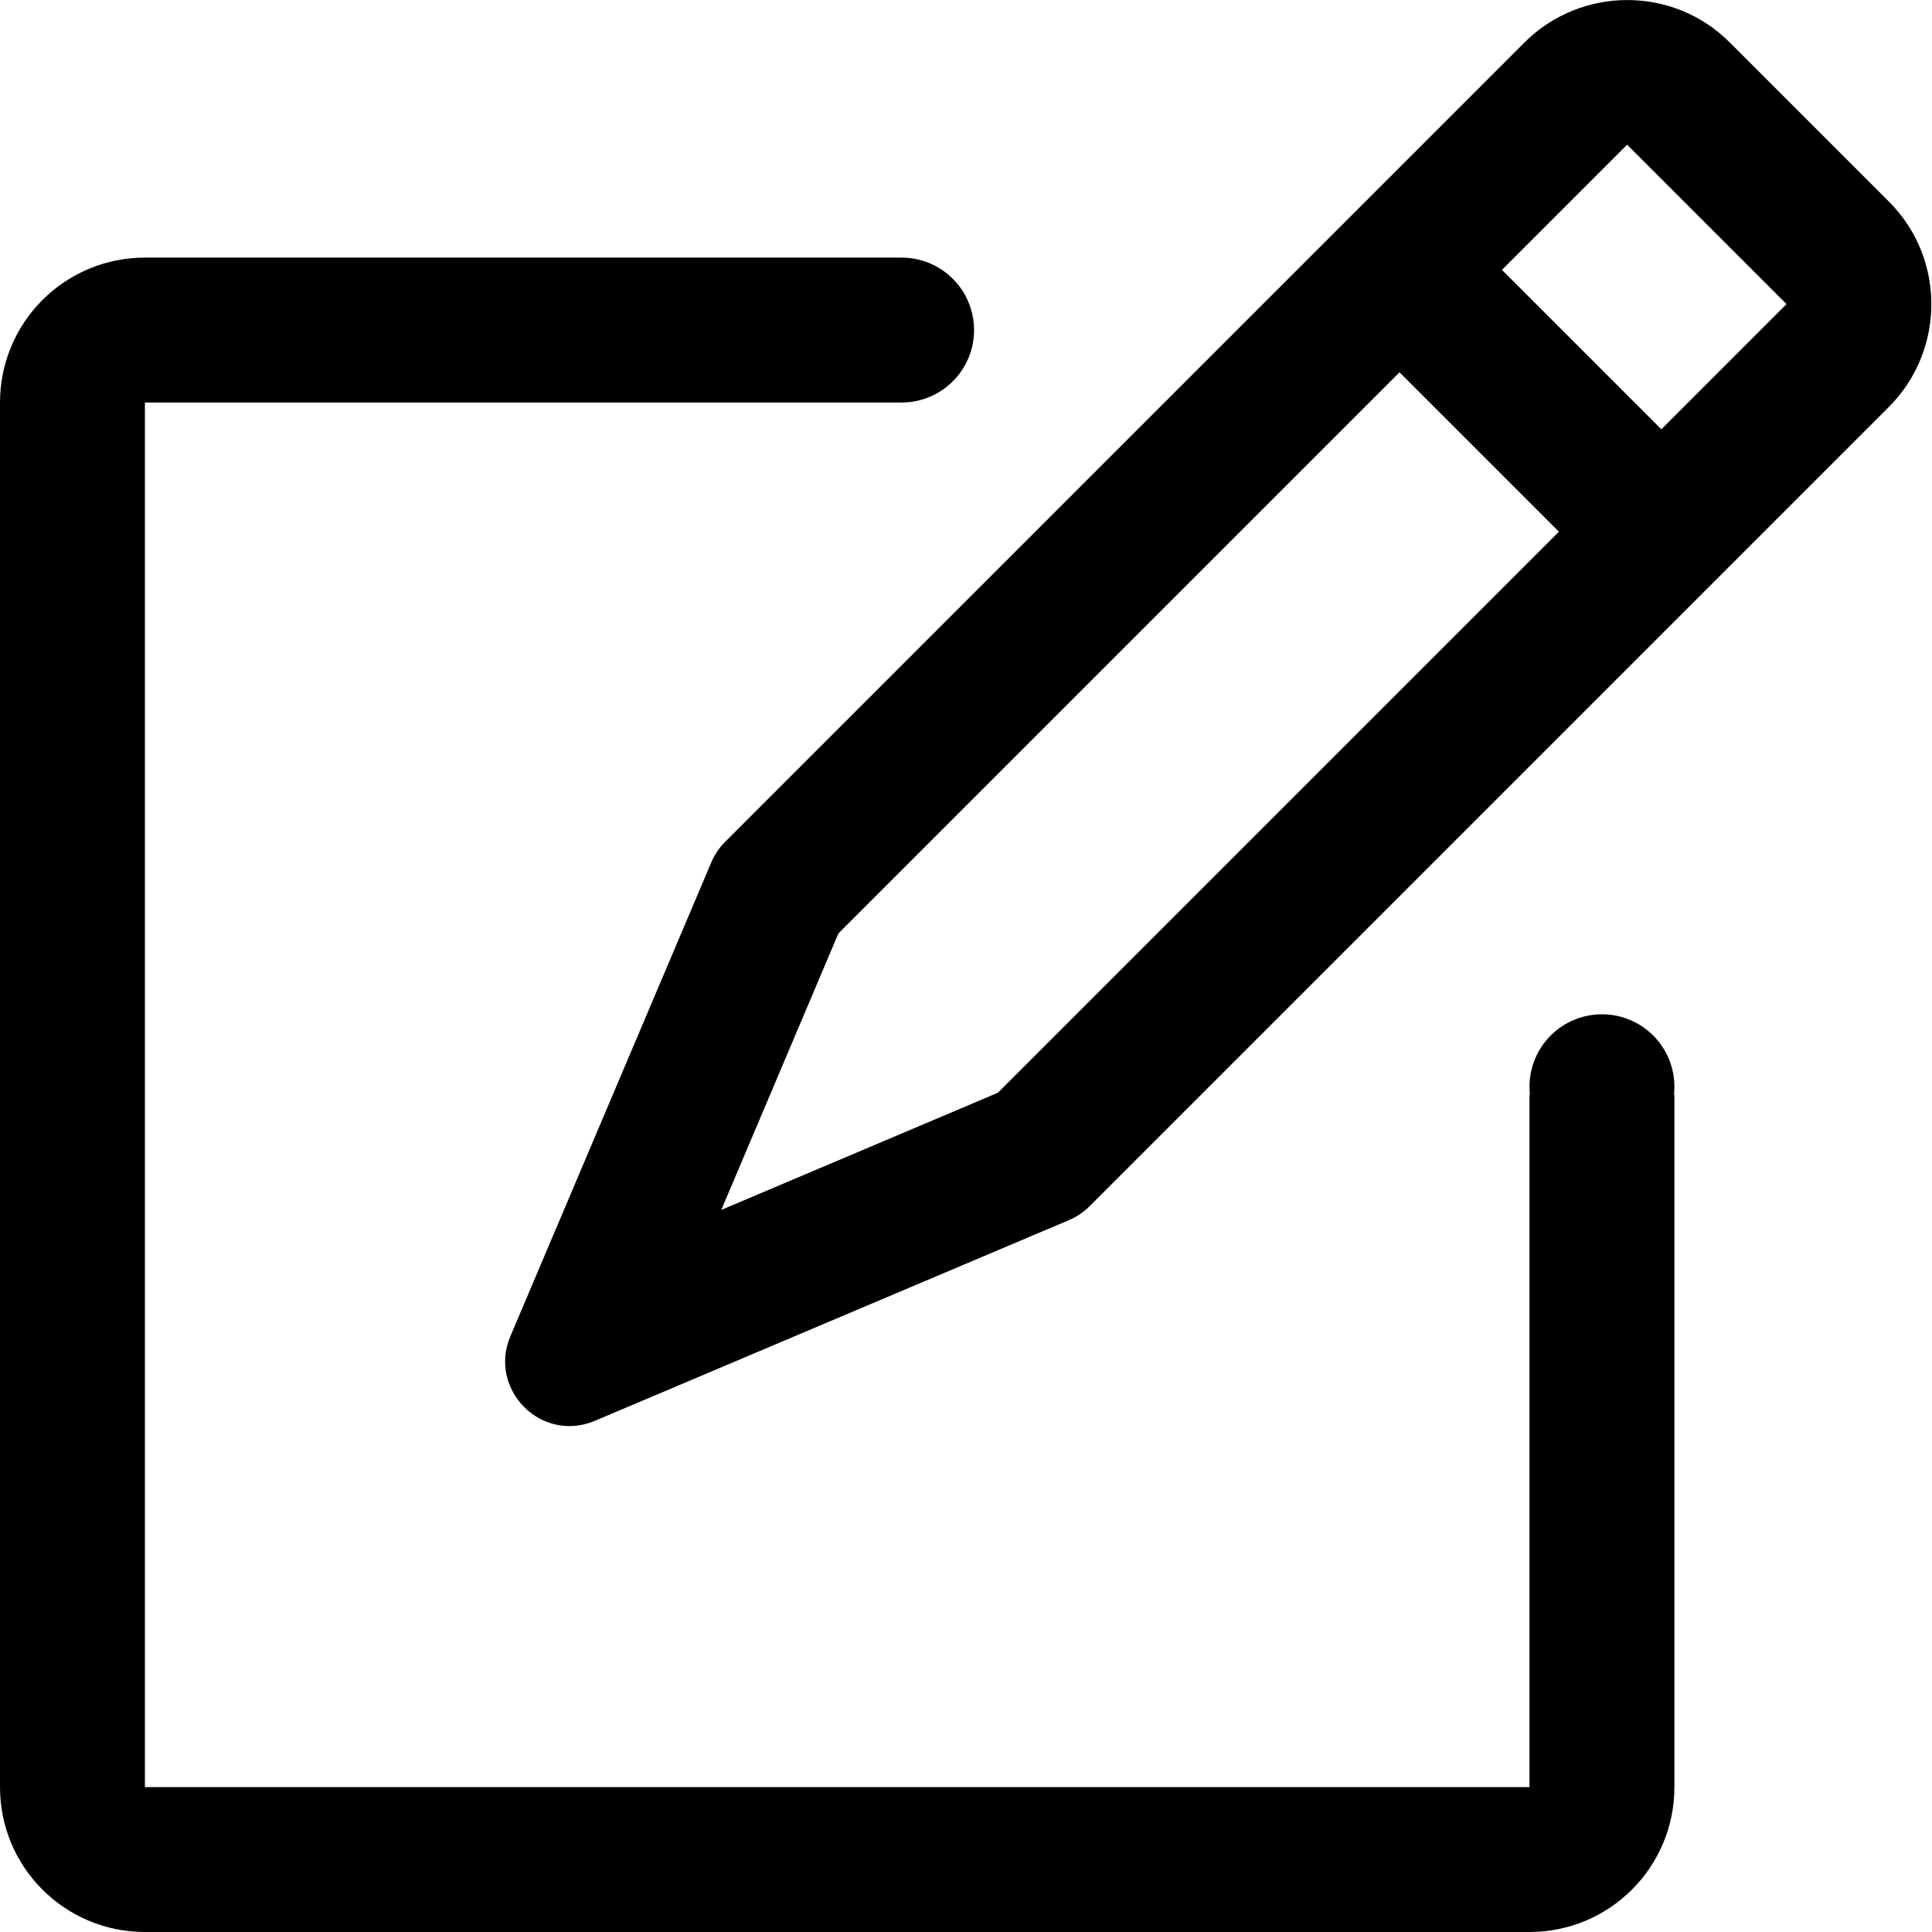
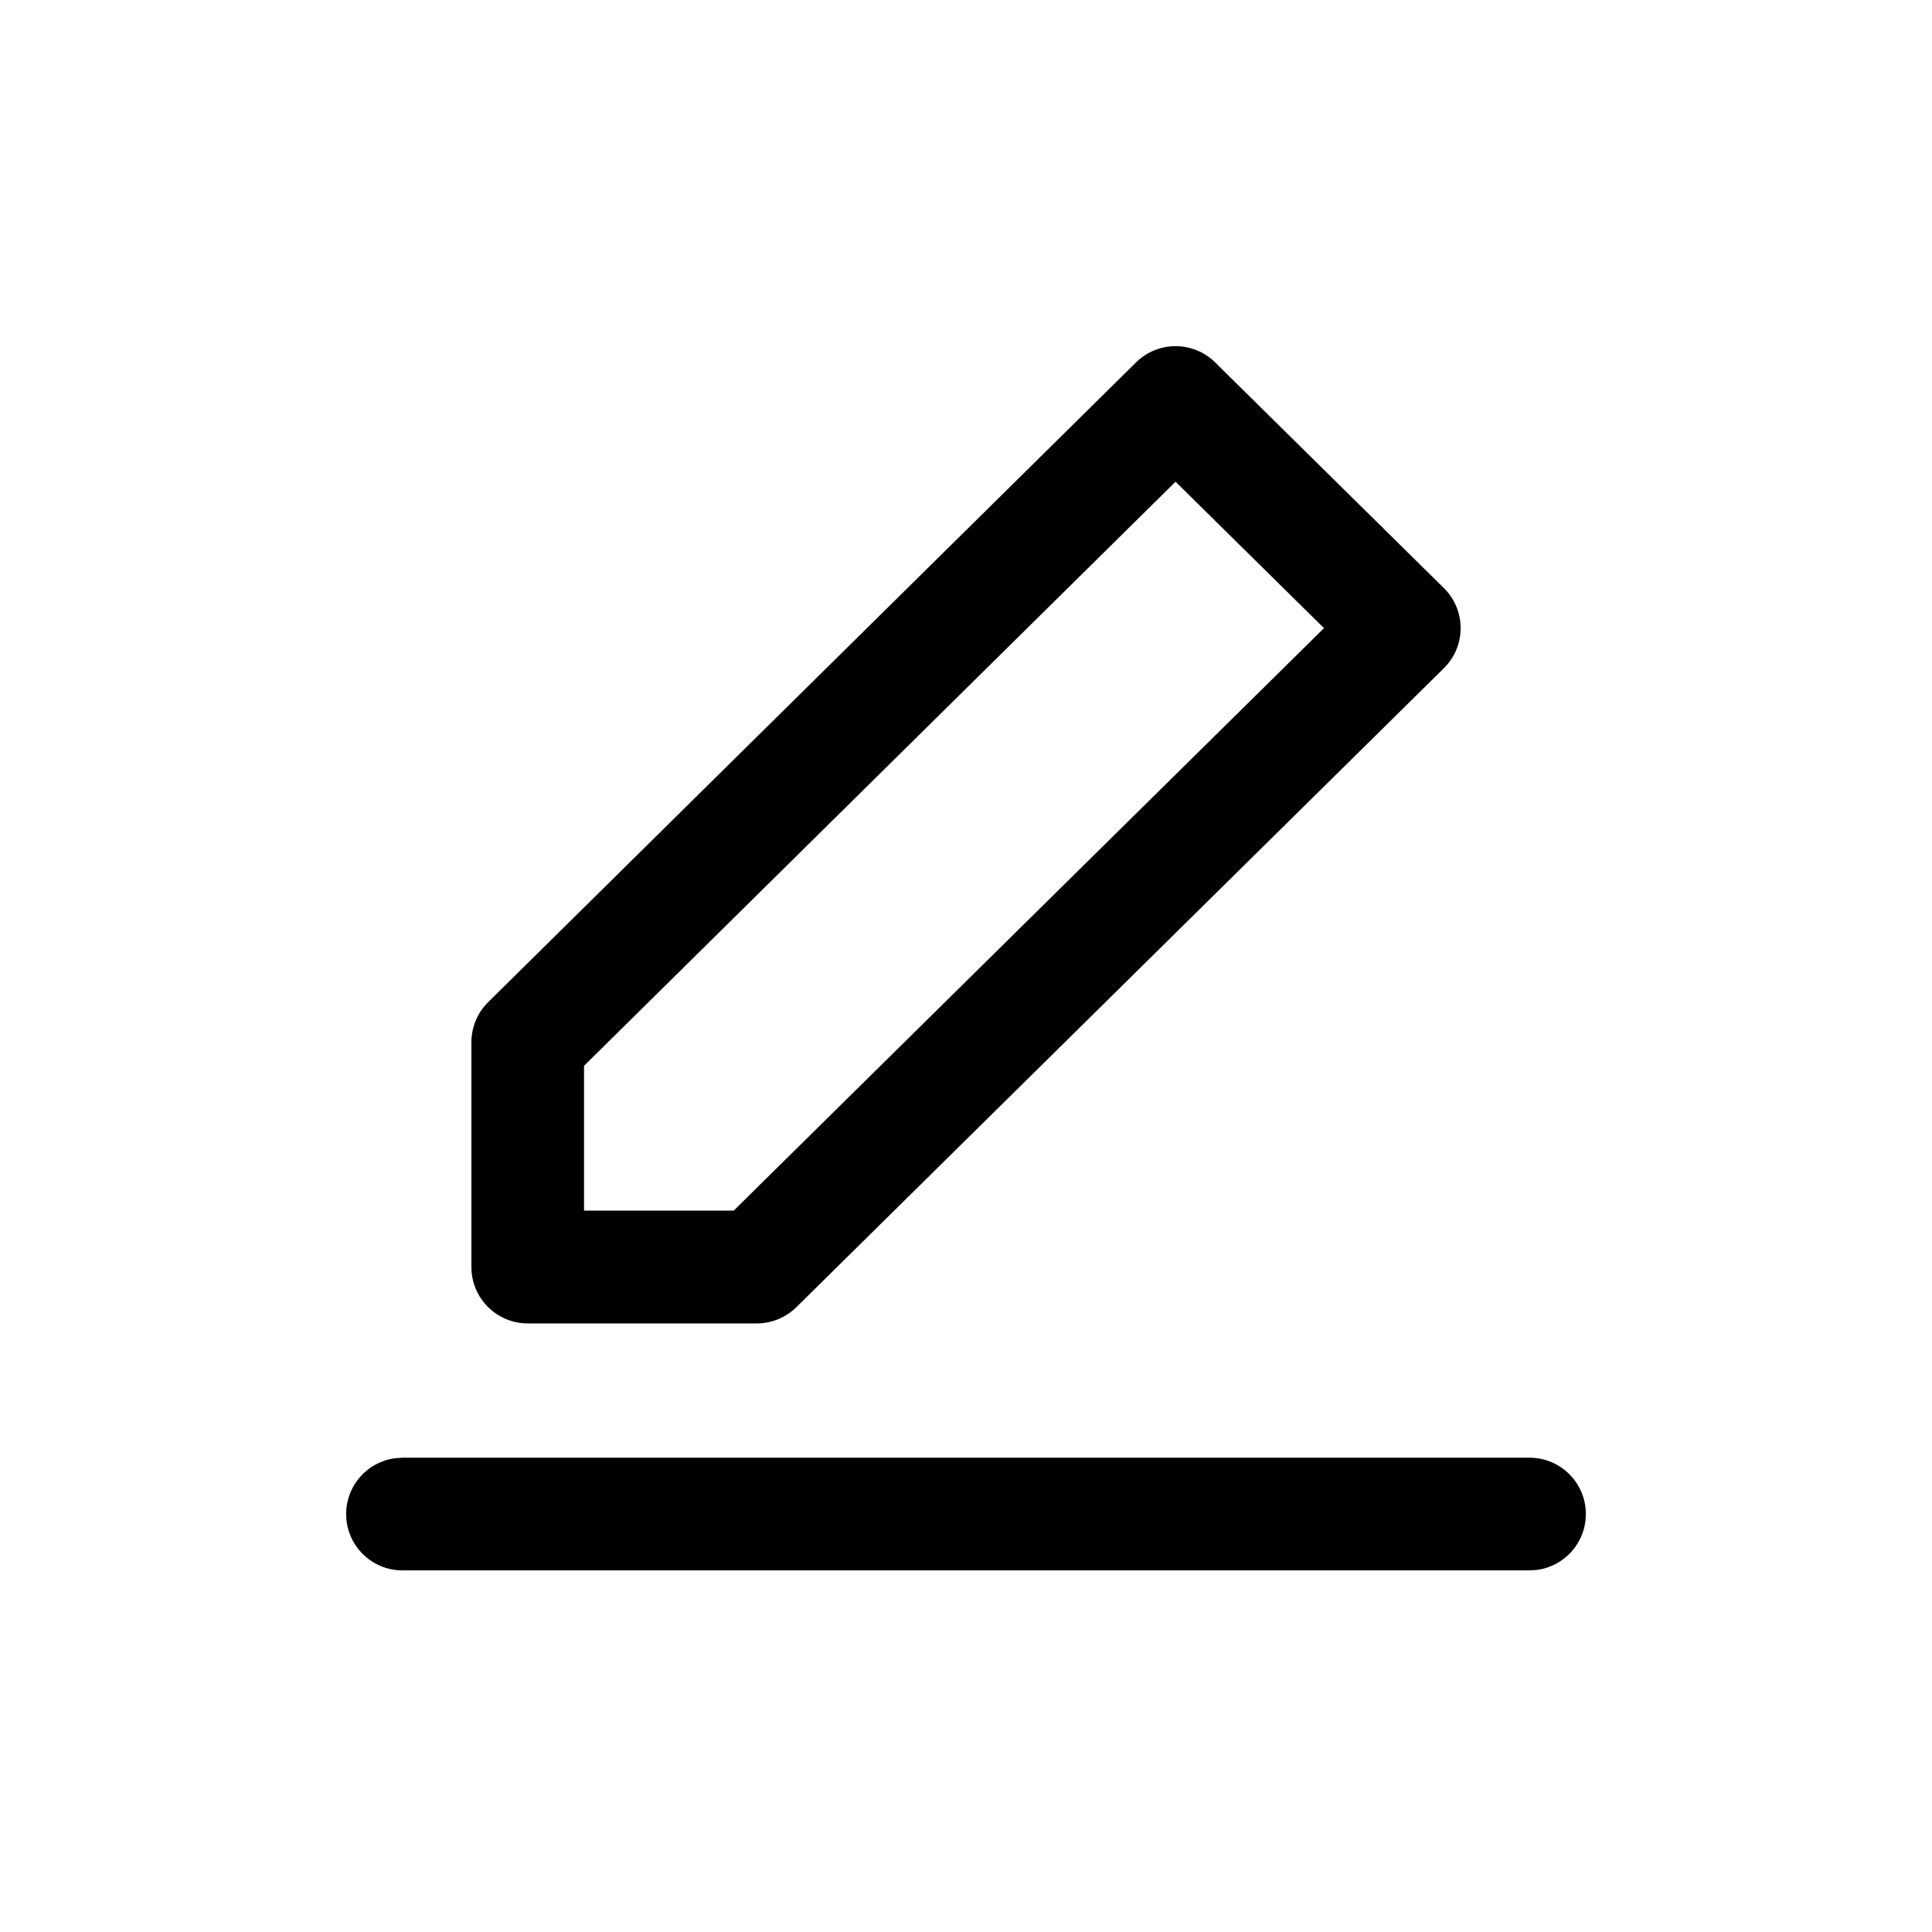
- <svg xmlns="http://www.w3.org/2000/svg" width="128" height="128">
-   <path d="M106.133 67.2a4.797 4.797 0 0 0-4.8 4.8c0 .187.014.36.027.533h-.027V118.4H9.6V26.667h50.133c2.654 0 4.8-2.147 4.8-4.8 0-2.654-2.146-4.8-4.8-4.8H9.6a9.594 9.594 0 0 0-9.6 9.6V118.4c0 5.307 4.293 9.6 9.6 9.6h91.733c5.307 0 9.6-4.293 9.6-9.6V72.533h-.026c.013-.173.026-.346.026-.533 0-2.653-2.146-4.8-4.8-4.8z" />
-   <path d="M125.16 13.373L114.587 2.8c-3.747-3.747-9.854-3.72-13.6.027l-52.96 52.96a4.264 4.264 0 0 0-.907 1.36L33.813 88.533c-.746 1.76-.226 3.534.907 4.68 1.133 1.147 2.92 1.667 4.693.92l31.4-13.293c.507-.213.96-.52 1.36-.907l52.96-52.96c3.747-3.746 3.774-9.853.027-13.6zM66.107 72.4l-18.32 7.76 7.76-18.32L92.72 24.667l10.56 10.56L66.107 72.4zm52.226-52.227l-8.266 8.267-10.56-10.56 8.266-8.267.027-.026 10.56 10.56-.027.026z" />
+ <svg xmlns="http://www.w3.org/2000/svg" width="24px" height="24px" viewBox="0 0 24 24" version="1.1">
+   <g id="编辑" stroke="none" stroke-width="1" fill-rule="evenodd">
+     <path fill="currentColor" d="M19,18.108 C19.387,18.108 19.7,18.422 19.7,18.808 C19.7,19.163 19.437,19.455 19.095,19.502 L19,19.508 L5,19.508 C4.613,19.508 4.3,19.195 4.3,18.808 C4.3,18.454 4.563,18.161 4.905,18.115 L5,18.108 L19,18.108 Z M14.112,4.502 C14.384,4.233 14.823,4.233 15.095,4.502 L15.095,4.502 L17.936,7.305 C18.214,7.579 18.214,8.027 17.936,8.301 L17.936,8.301 L9.893,16.238 C9.762,16.367 9.585,16.44 9.401,16.44 L9.401,16.44 L6.556,16.44 C6.169,16.44 5.856,16.126 5.856,15.74 L5.856,15.74 L5.856,12.947 C5.856,12.76 5.931,12.581 6.064,12.449 L6.064,12.449 Z M14.603,5.984 L7.255,13.24 L7.255,15.039 L9.114,15.039 L16.447,7.803 L14.603,5.984 Z" id="形状结合" fill-rule="nonzero" />
+   </g>
</svg>
